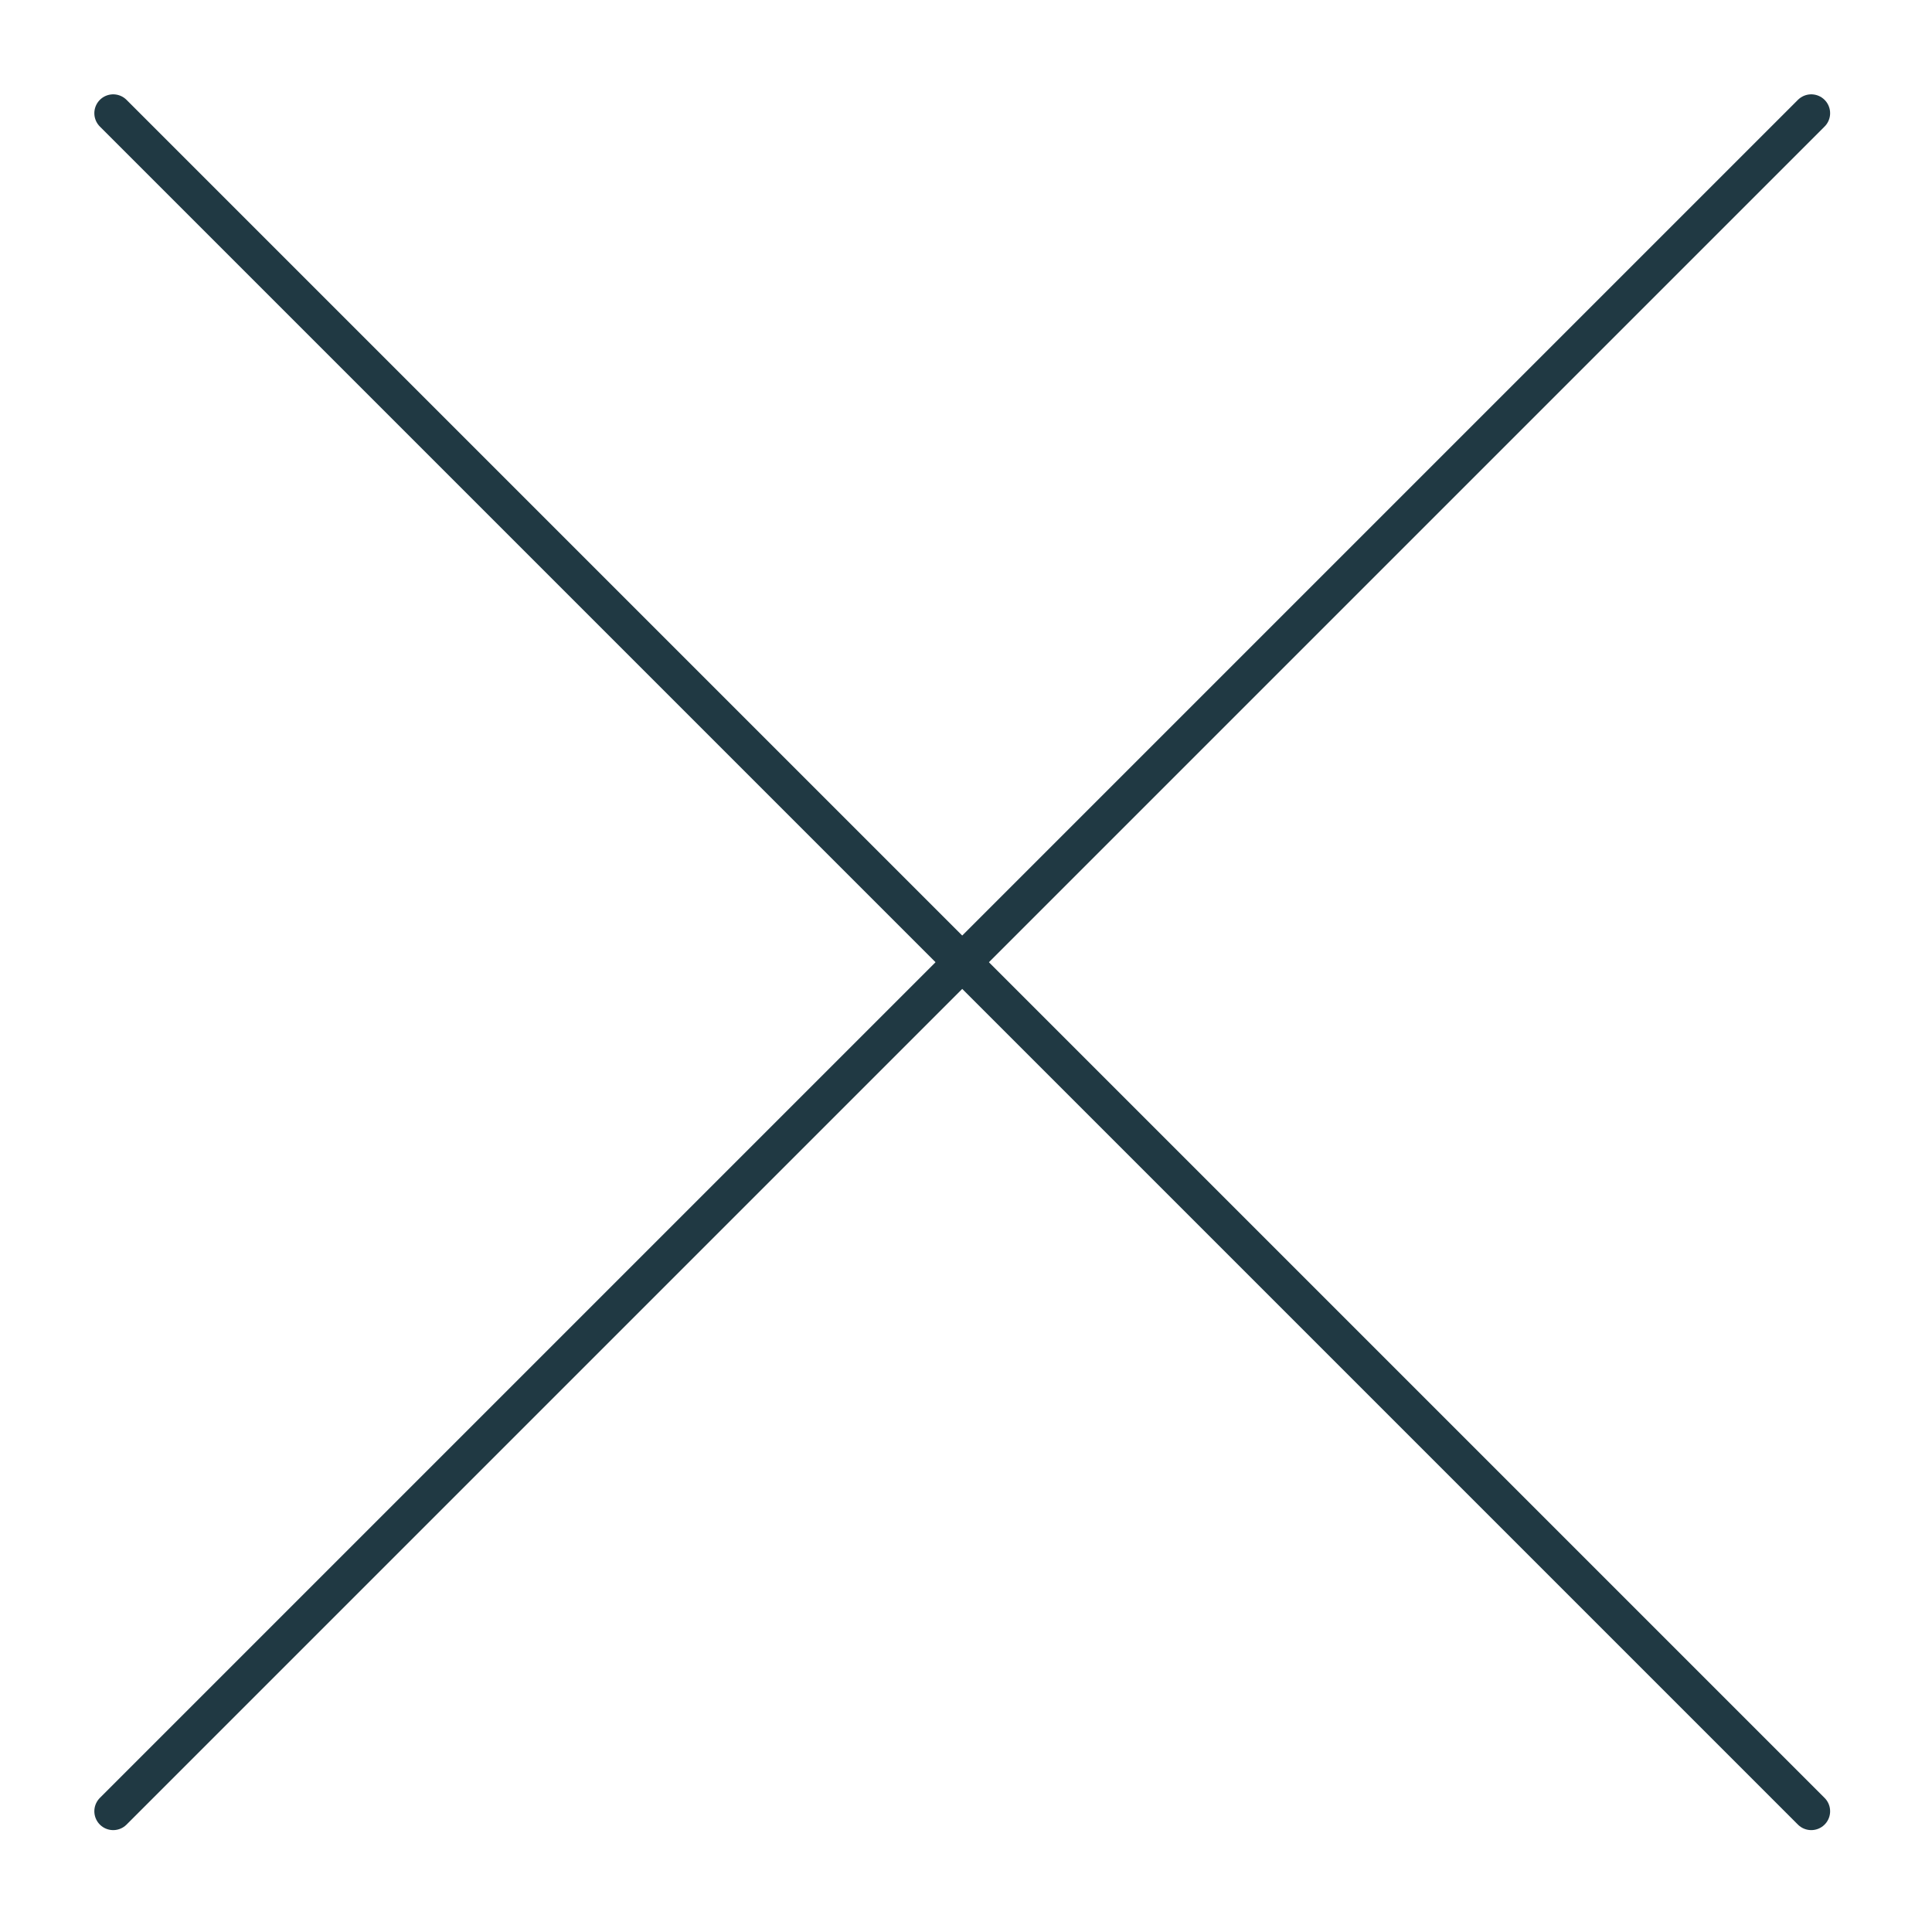
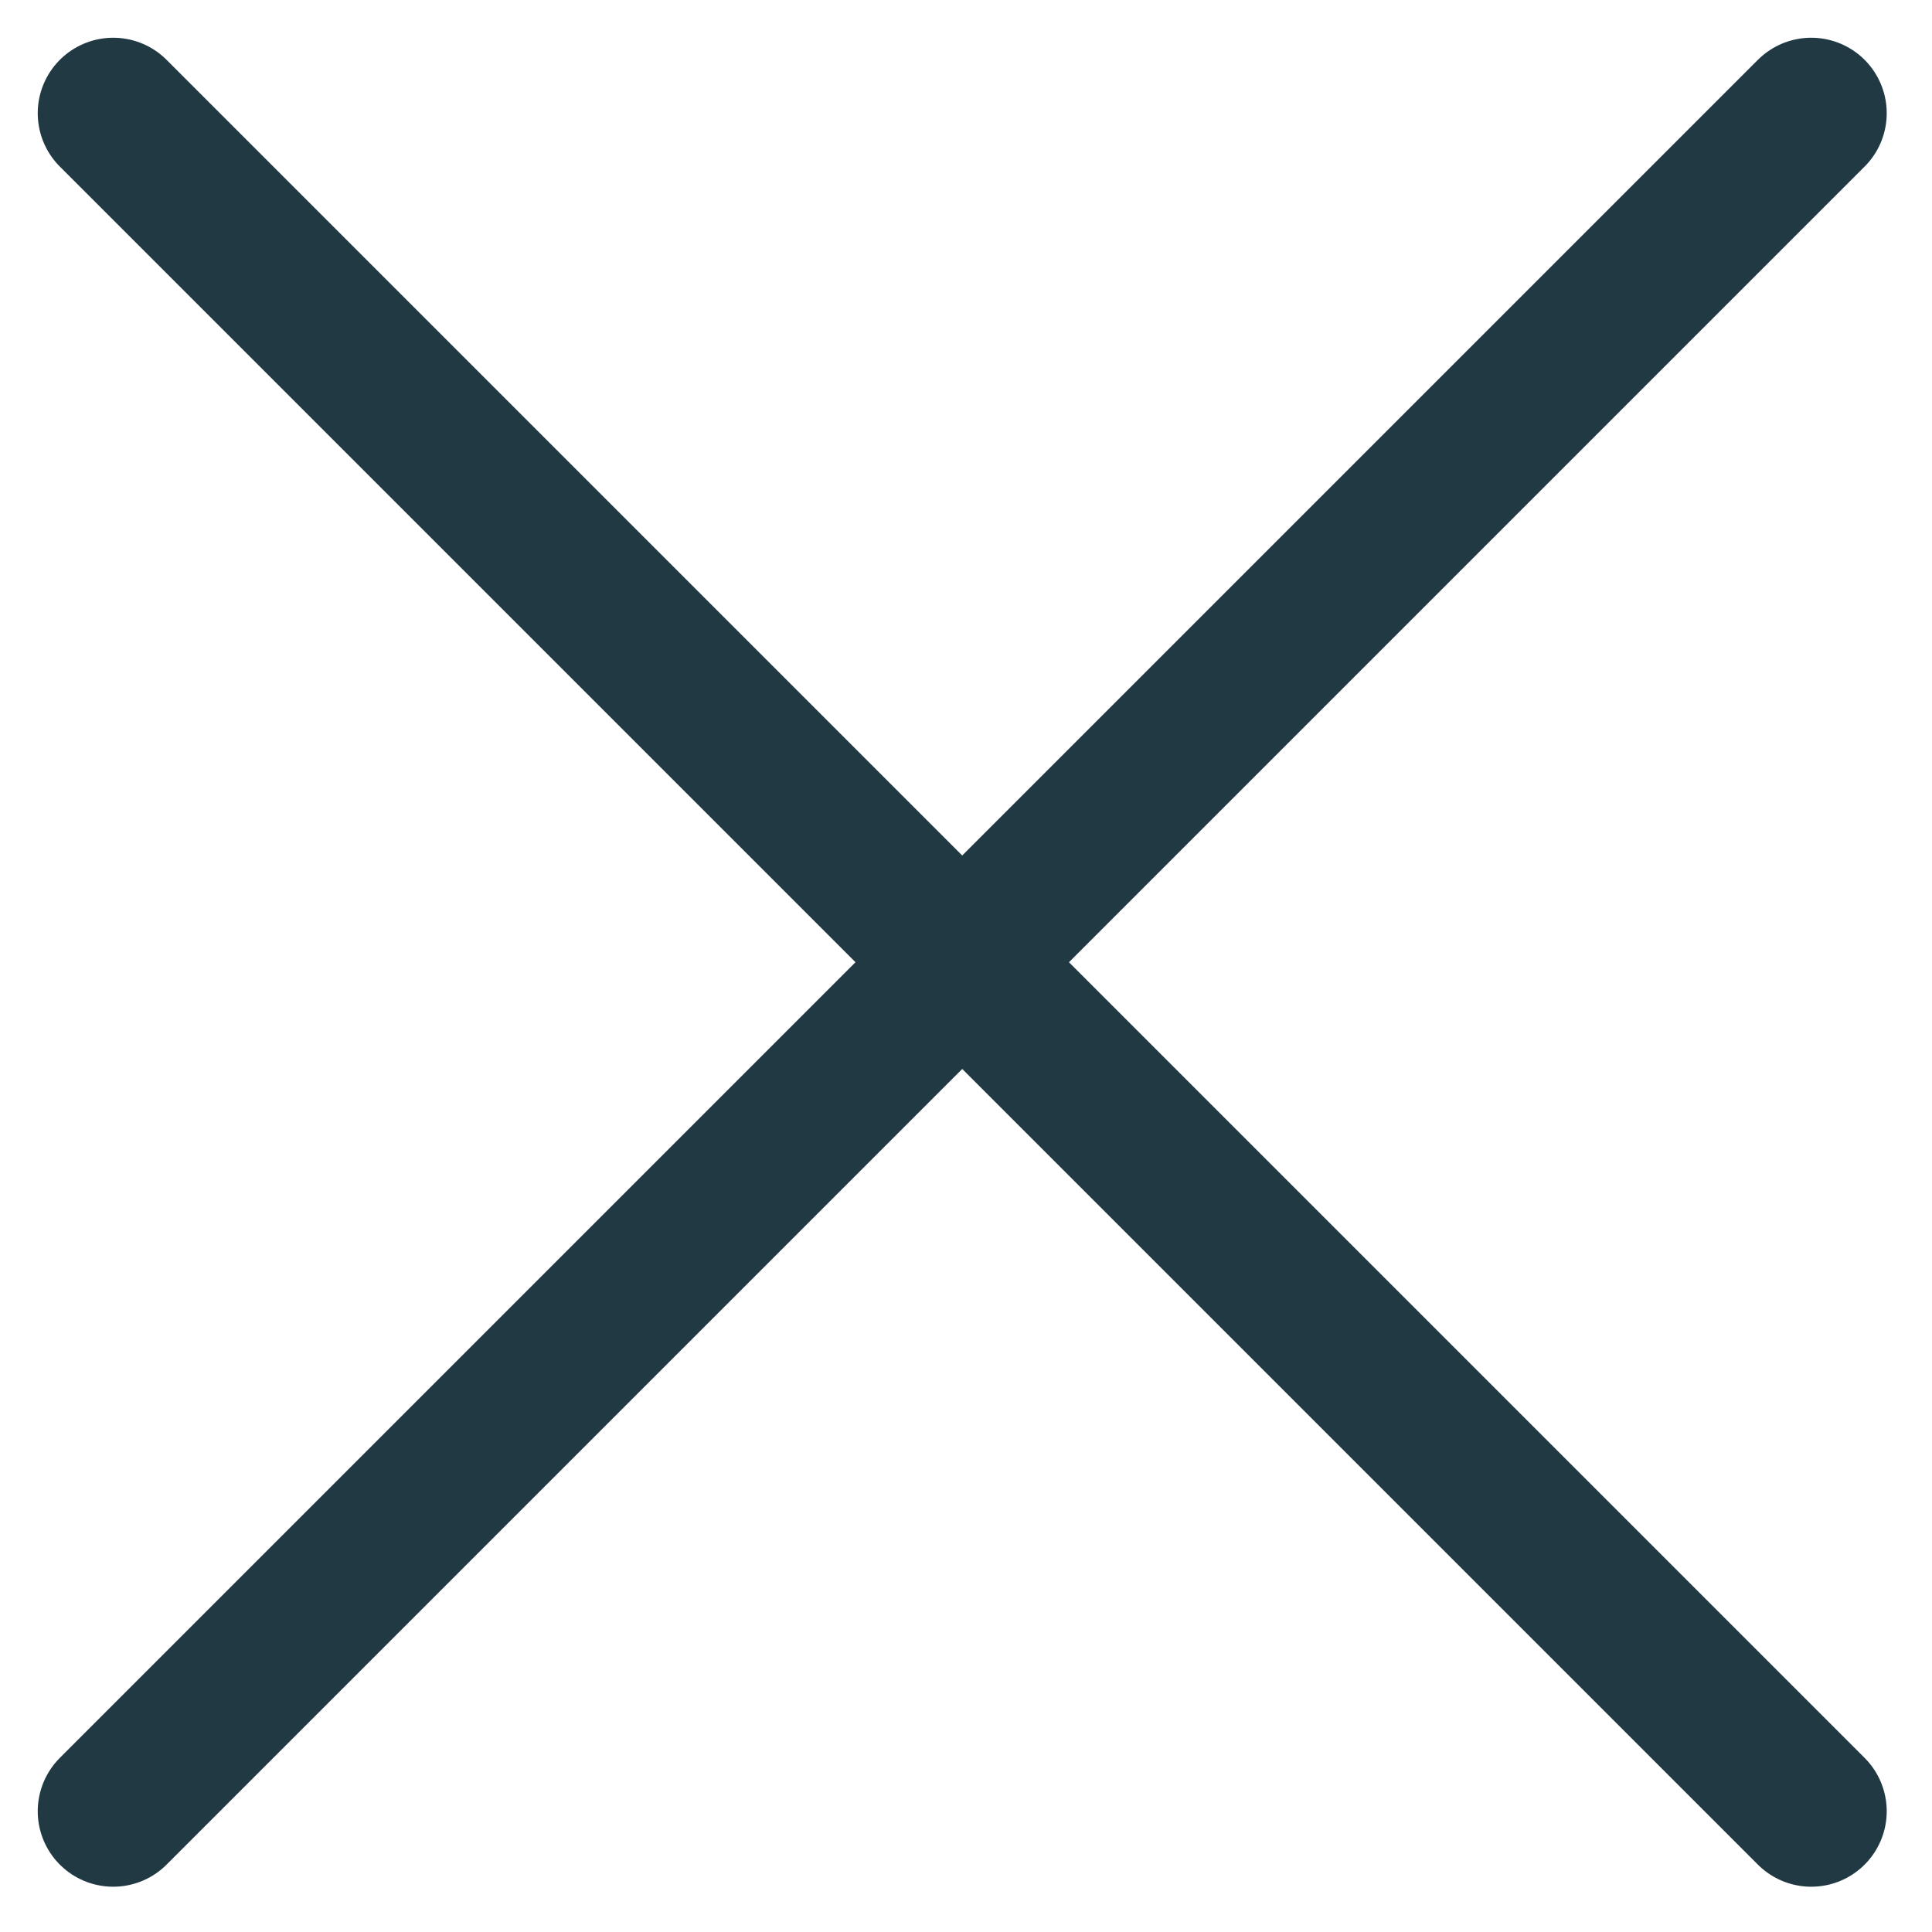
<svg xmlns="http://www.w3.org/2000/svg" width="512" height="512" viewBox="0 0 512 512">
  <defs>
    <clipPath id="b">
      <rect width="512" height="512" />
    </clipPath>
  </defs>
  <g id="a" clip-path="url(#b)">
-     <line x2="450" y2="450" transform="translate(30 30)" fill="none" stroke="#203943" stroke-linecap="round" stroke-width="10" />
-     <line y1="450" x2="450" transform="translate(30 30)" fill="none" stroke="#203943" stroke-linecap="round" stroke-width="10" />
+     <line x2="450" y2="450" transform="translate(30 30)" fill="none" stroke="#203943" stroke-linecap="round" stroke-width="40" />
+     <line y1="450" x2="450" transform="translate(30 30)" fill="none" stroke="#203943" stroke-linecap="round" stroke-width="40" />
  </g>
</svg>
